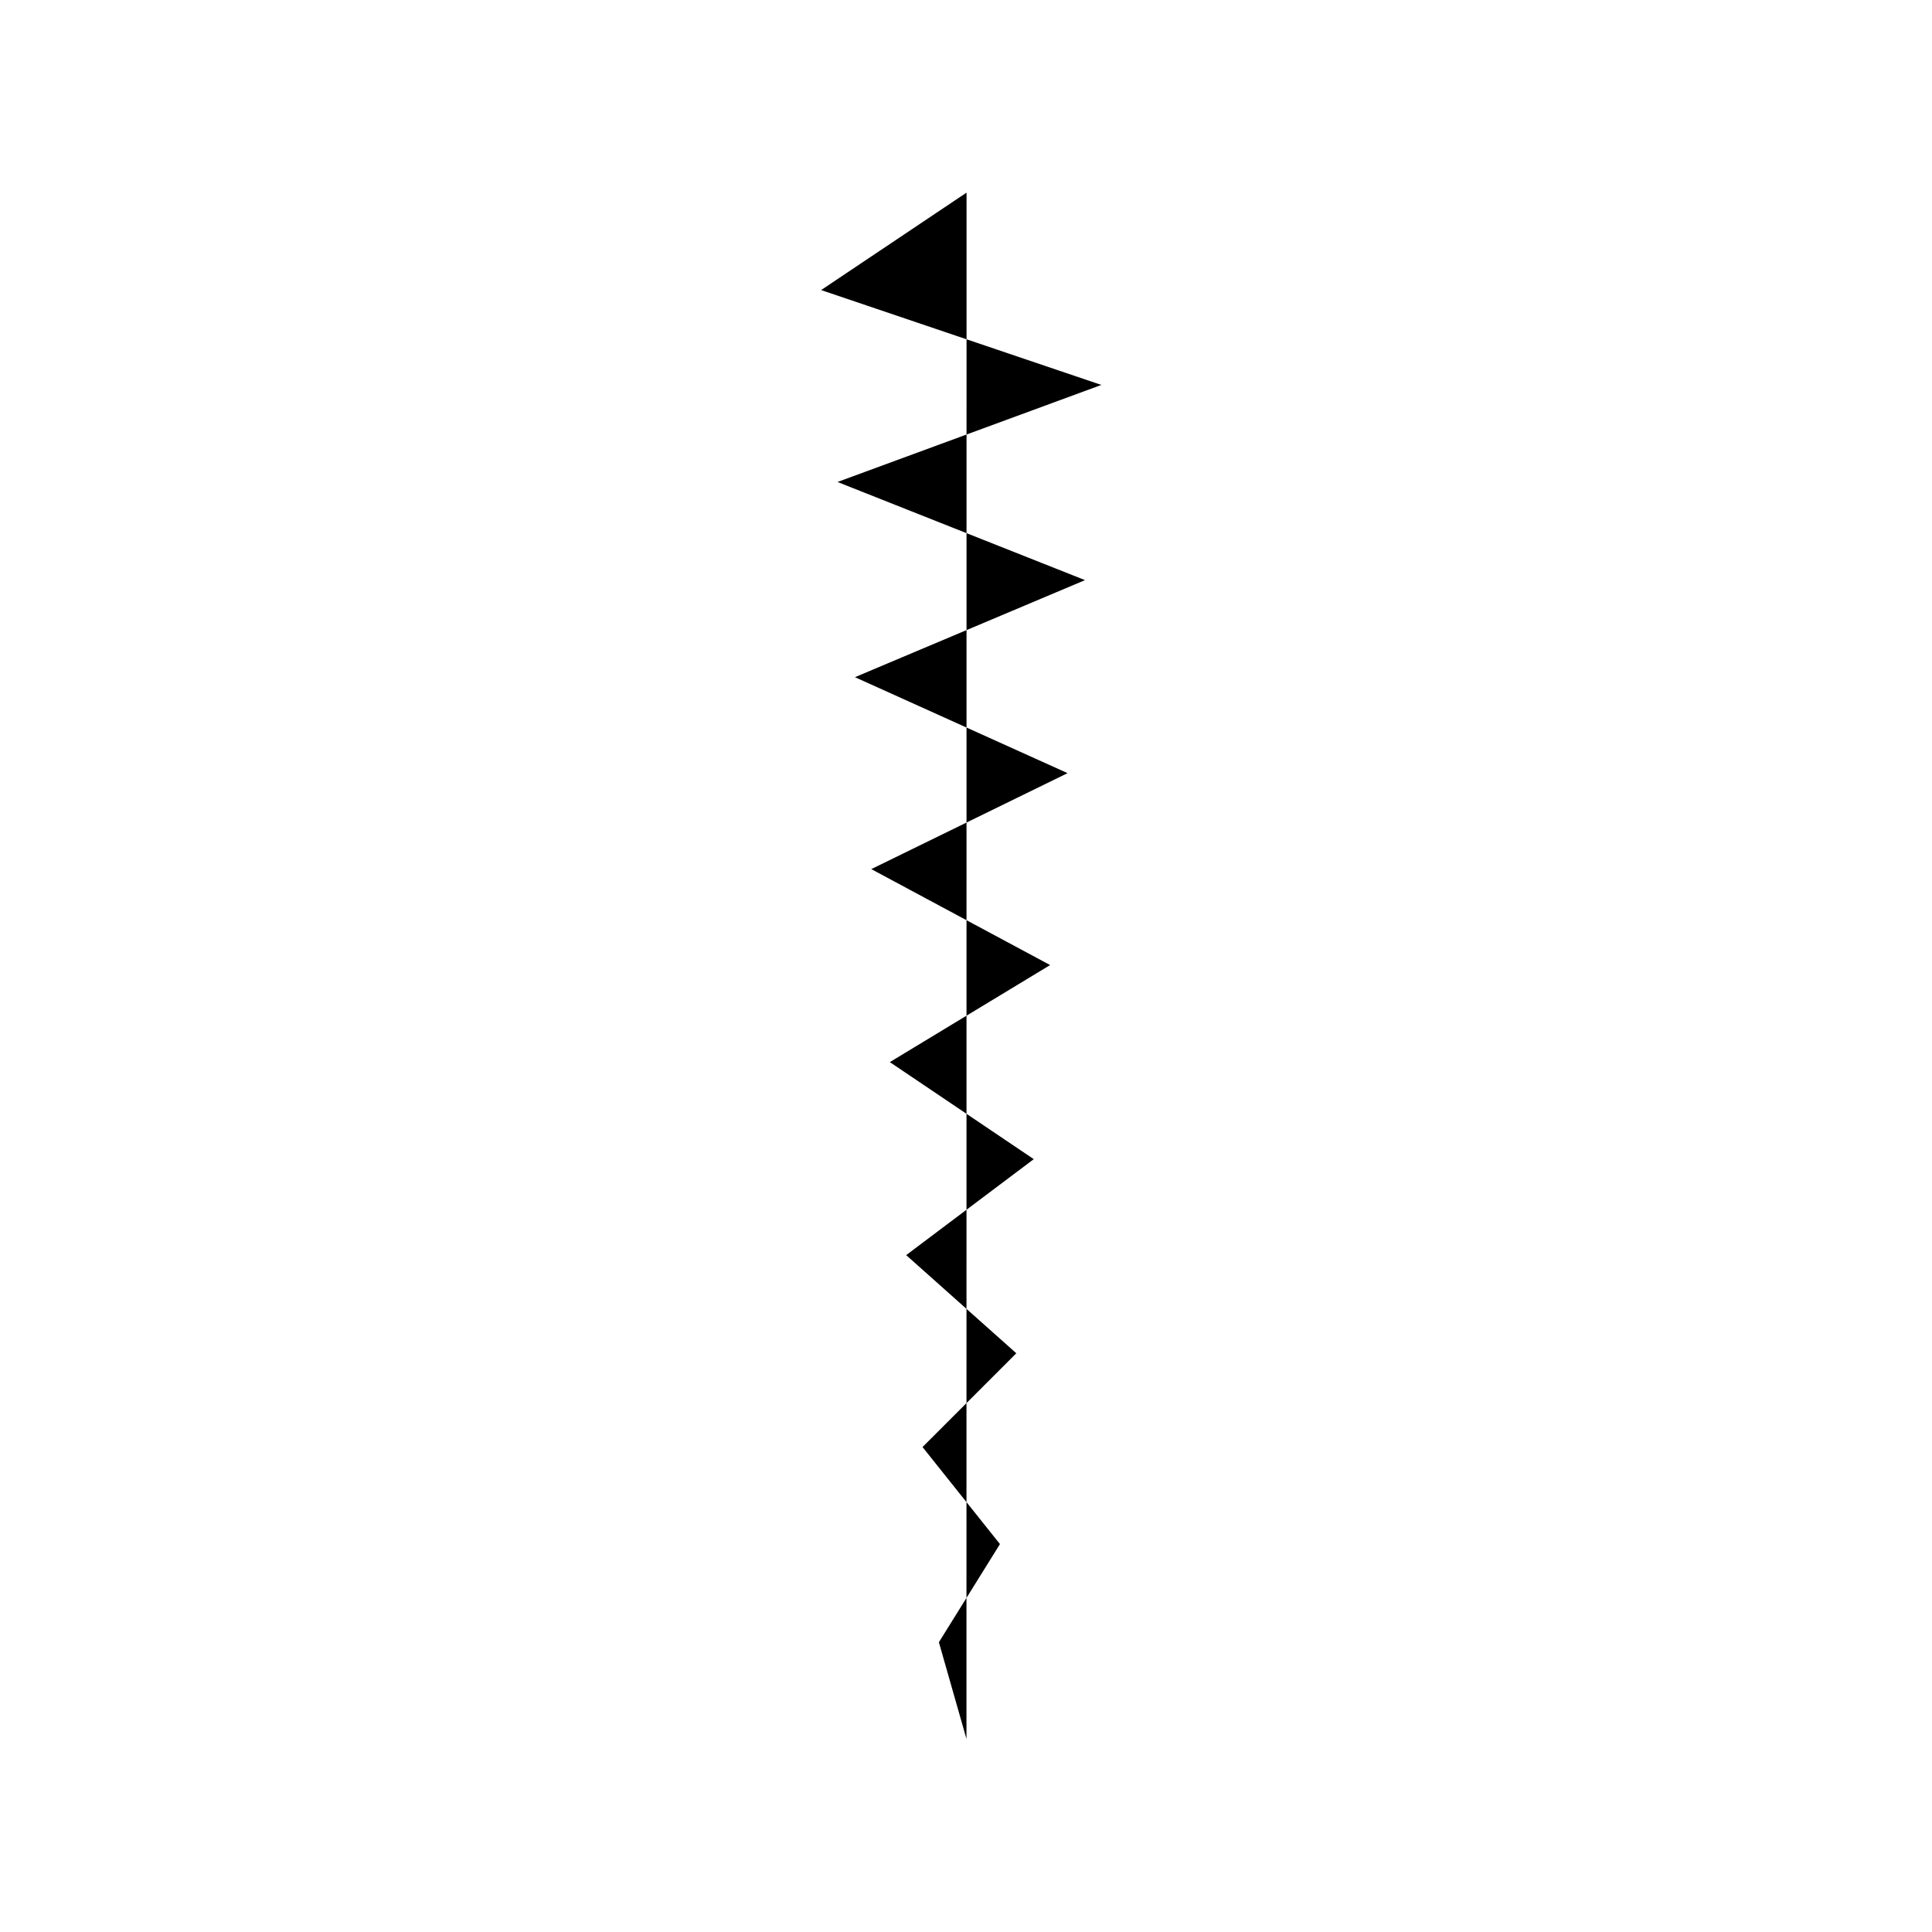
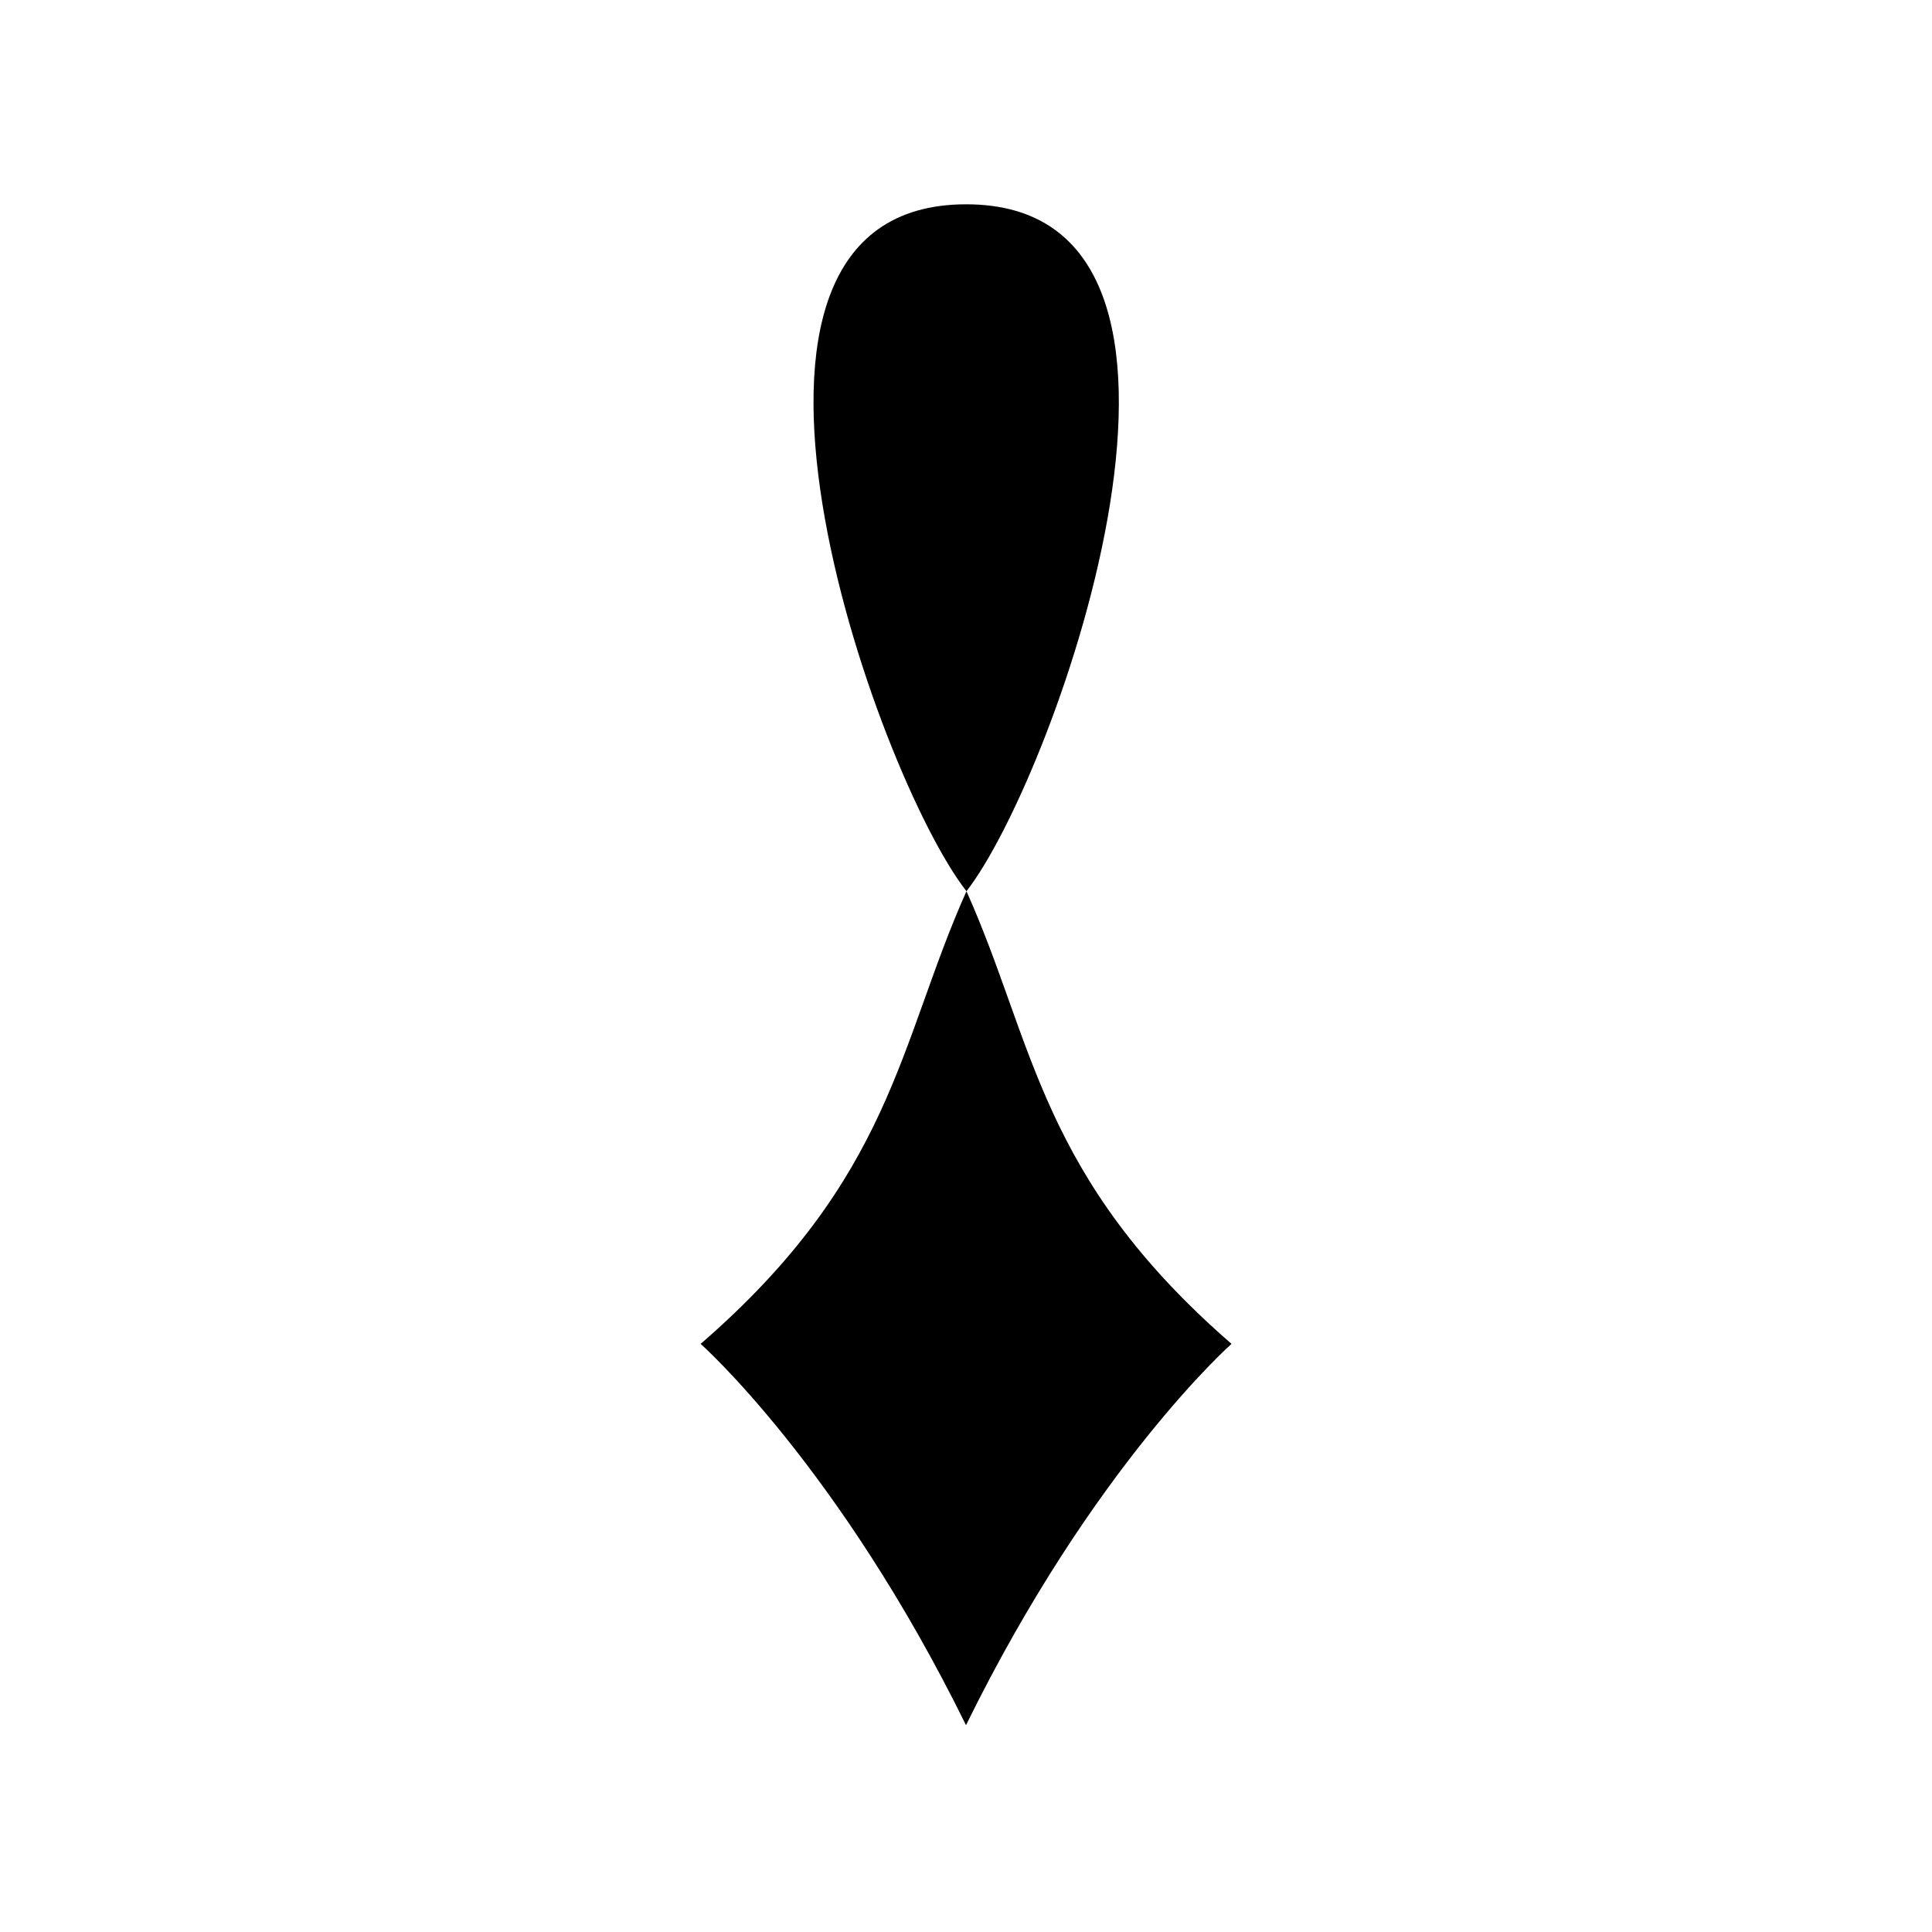
<svg viewBox="0 0 150 150">
-   <path d="m 75.036,135.008 -2.141,-7.505 4.741,-7.62 -6.011,-7.535 7.281,-7.281 -8.551,-7.62 9.906,-7.45 L 69.086,82.462 81.531,74.927 67.646,67.477 82.886,60.027 66.376,52.576 84.24,45.041 65.022,37.421 85.51,29.886 63.752,22.521 75.043,14.955" />
+   <path style="fill:none;" d="M 63.295,34.532 C 36.163,20.663 40.005,62.301 67.492,88.081" />
+   <path style="fill:none;" d="M 46.015,52.905 C 19.787,39.764 12.303,76.612 54.398,104.339" />
+   <path d="m 75.012,15.862 c -22.737,0 -7.019,44.338 0.024,53.332 -5.275,11.794 -5.71,22.206 -20.637,35.144 0,0 10.727,9.521 20.602,29.603 9.875,-20.12 20.615,-29.603 20.615,-29.603 C 80.721,91.401 80.322,80.988 75.036,69.195 82.038,60.201 97.749,15.862 75.012,15.862 Z" />
+   <path style="fill:none;" d="M 86.734,34.543 C 113.853,20.674 109.97,62.118 82.471,87.899" />
+   <path style="fill:none;" d="m 103.961,52.848 c 26.227,-13.141 33.748,23.764 -8.347,51.49" />
</svg>
